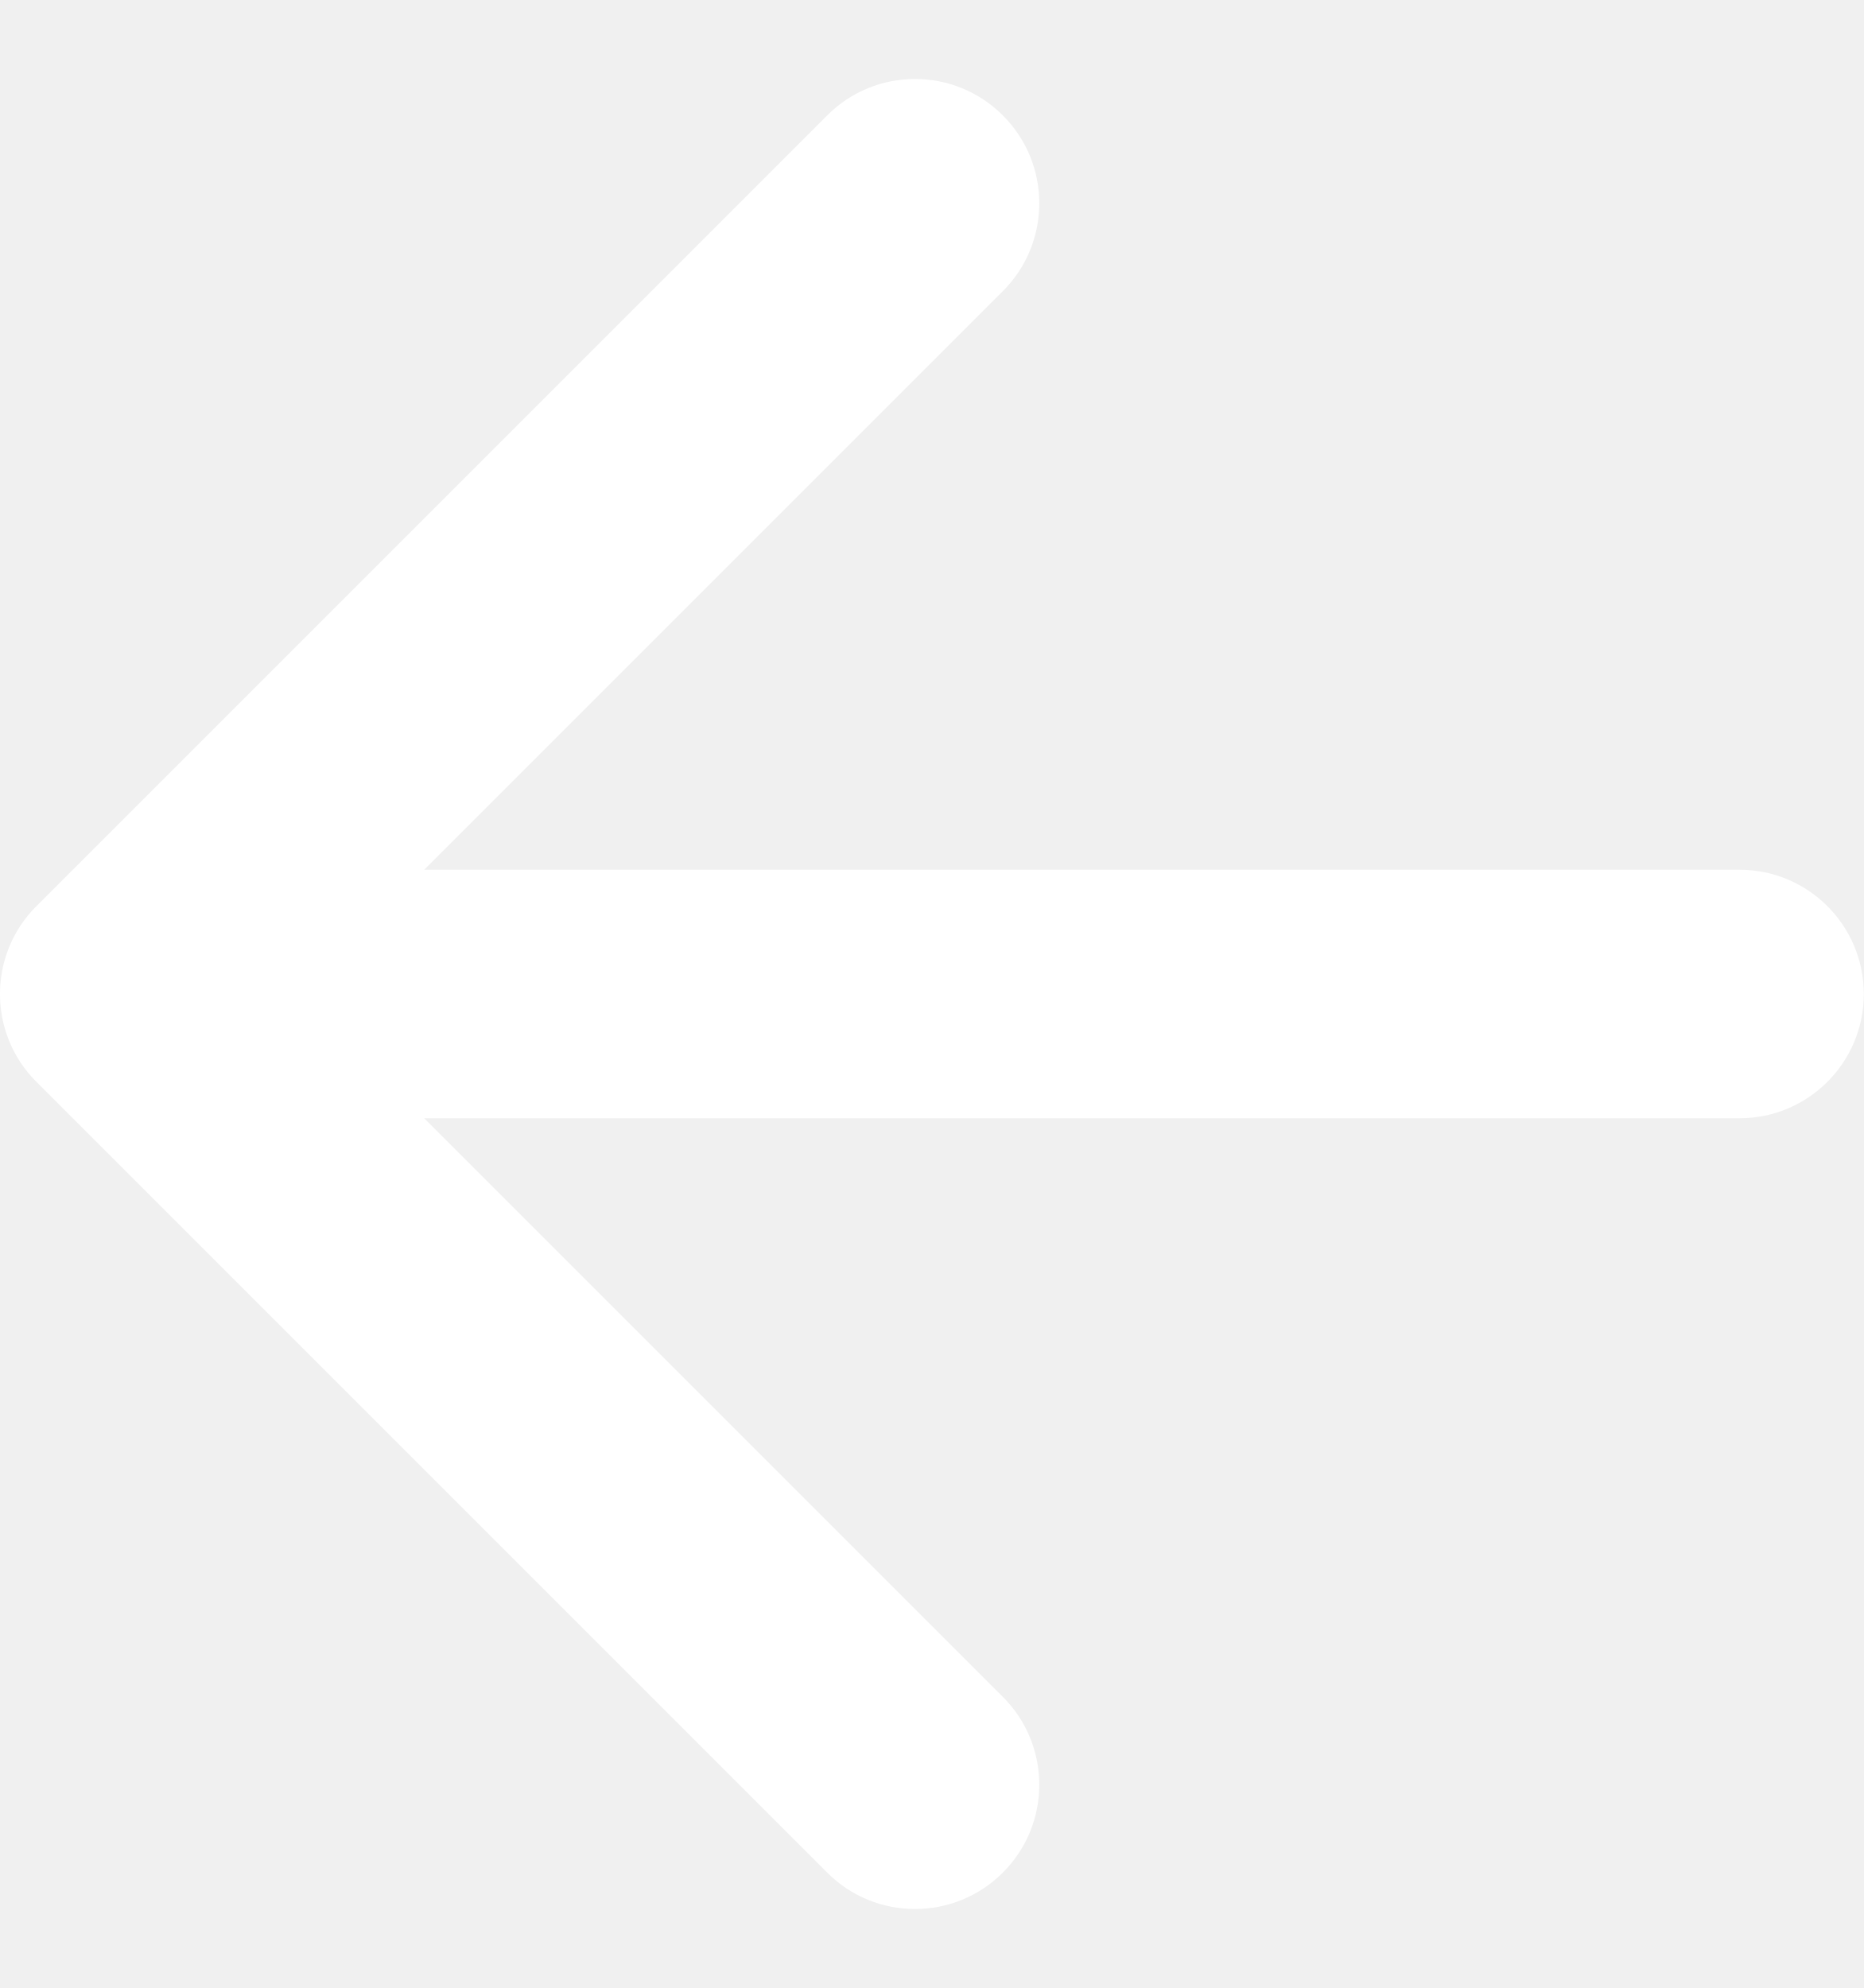
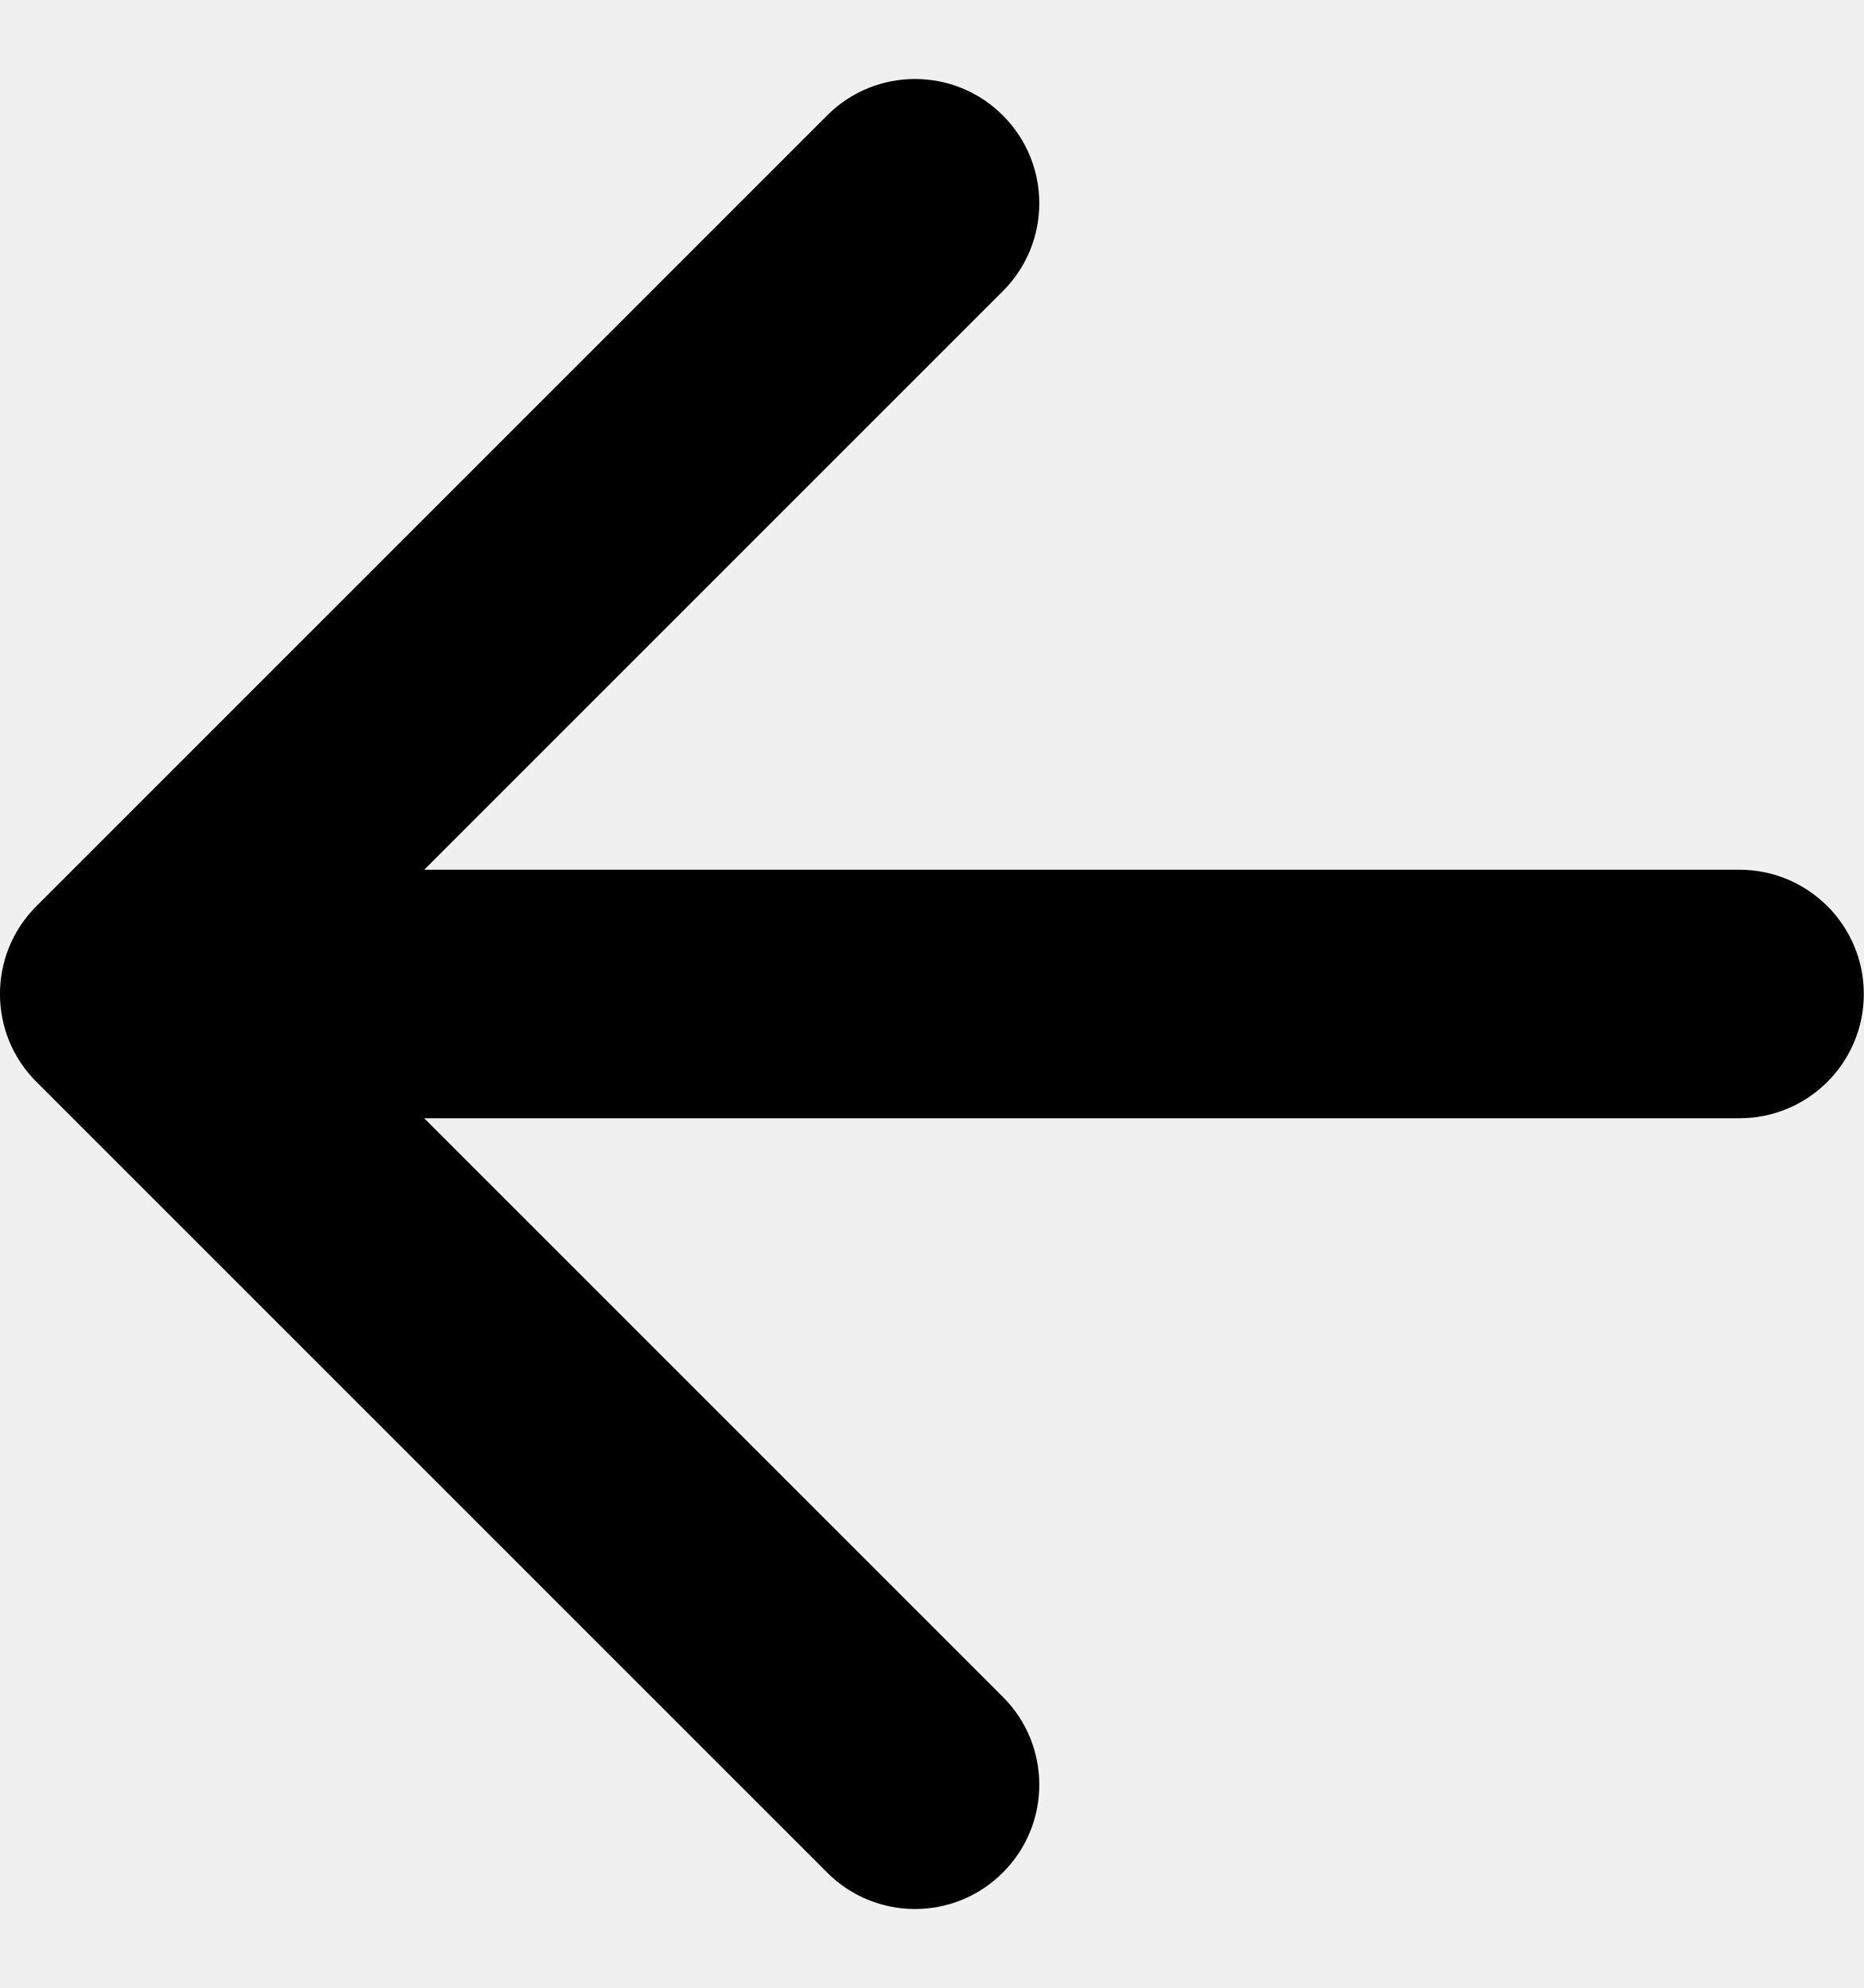
- <svg xmlns="http://www.w3.org/2000/svg" width="15" height="16" viewBox="0 0 15 16" fill="none">
-   <path d="M0.293 7.293C-0.098 7.683 -0.098 8.317 0.293 8.707L6.657 15.071C7.047 15.462 7.681 15.462 8.071 15.071C8.462 14.681 8.462 14.047 8.071 13.657L2.414 8L8.071 2.343C8.462 1.953 8.462 1.319 8.071 0.929C7.681 0.538 7.047 0.538 6.657 0.929L0.293 7.293ZM14 9C14.552 9 15 8.552 15 8C15 7.448 14.552 7 14 7L14 9ZM1 9L14 9L14 7L1 7L1 9Z" fill="white" />
+ <svg xmlns="http://www.w3.org/2000/svg" width="15" height="16" viewBox="0 0 15 16">
+   <path d="M0.293 7.293C-0.098 7.683 -0.098 8.317 0.293 8.707L6.657 15.071C7.047 15.462 7.681 15.462 8.071 15.071C8.462 14.681 8.462 14.047 8.071 13.657L2.414 8L8.071 2.343C8.462 1.953 8.462 1.319 8.071 0.929C7.681 0.538 7.047 0.538 6.657 0.929L0.293 7.293ZM14 9C14.552 9 15 8.552 15 8C15 7.448 14.552 7 14 7L14 9ZM1 9L14 9L14 7L1 7L1 9Z" fill="currentColor" />
</svg>
